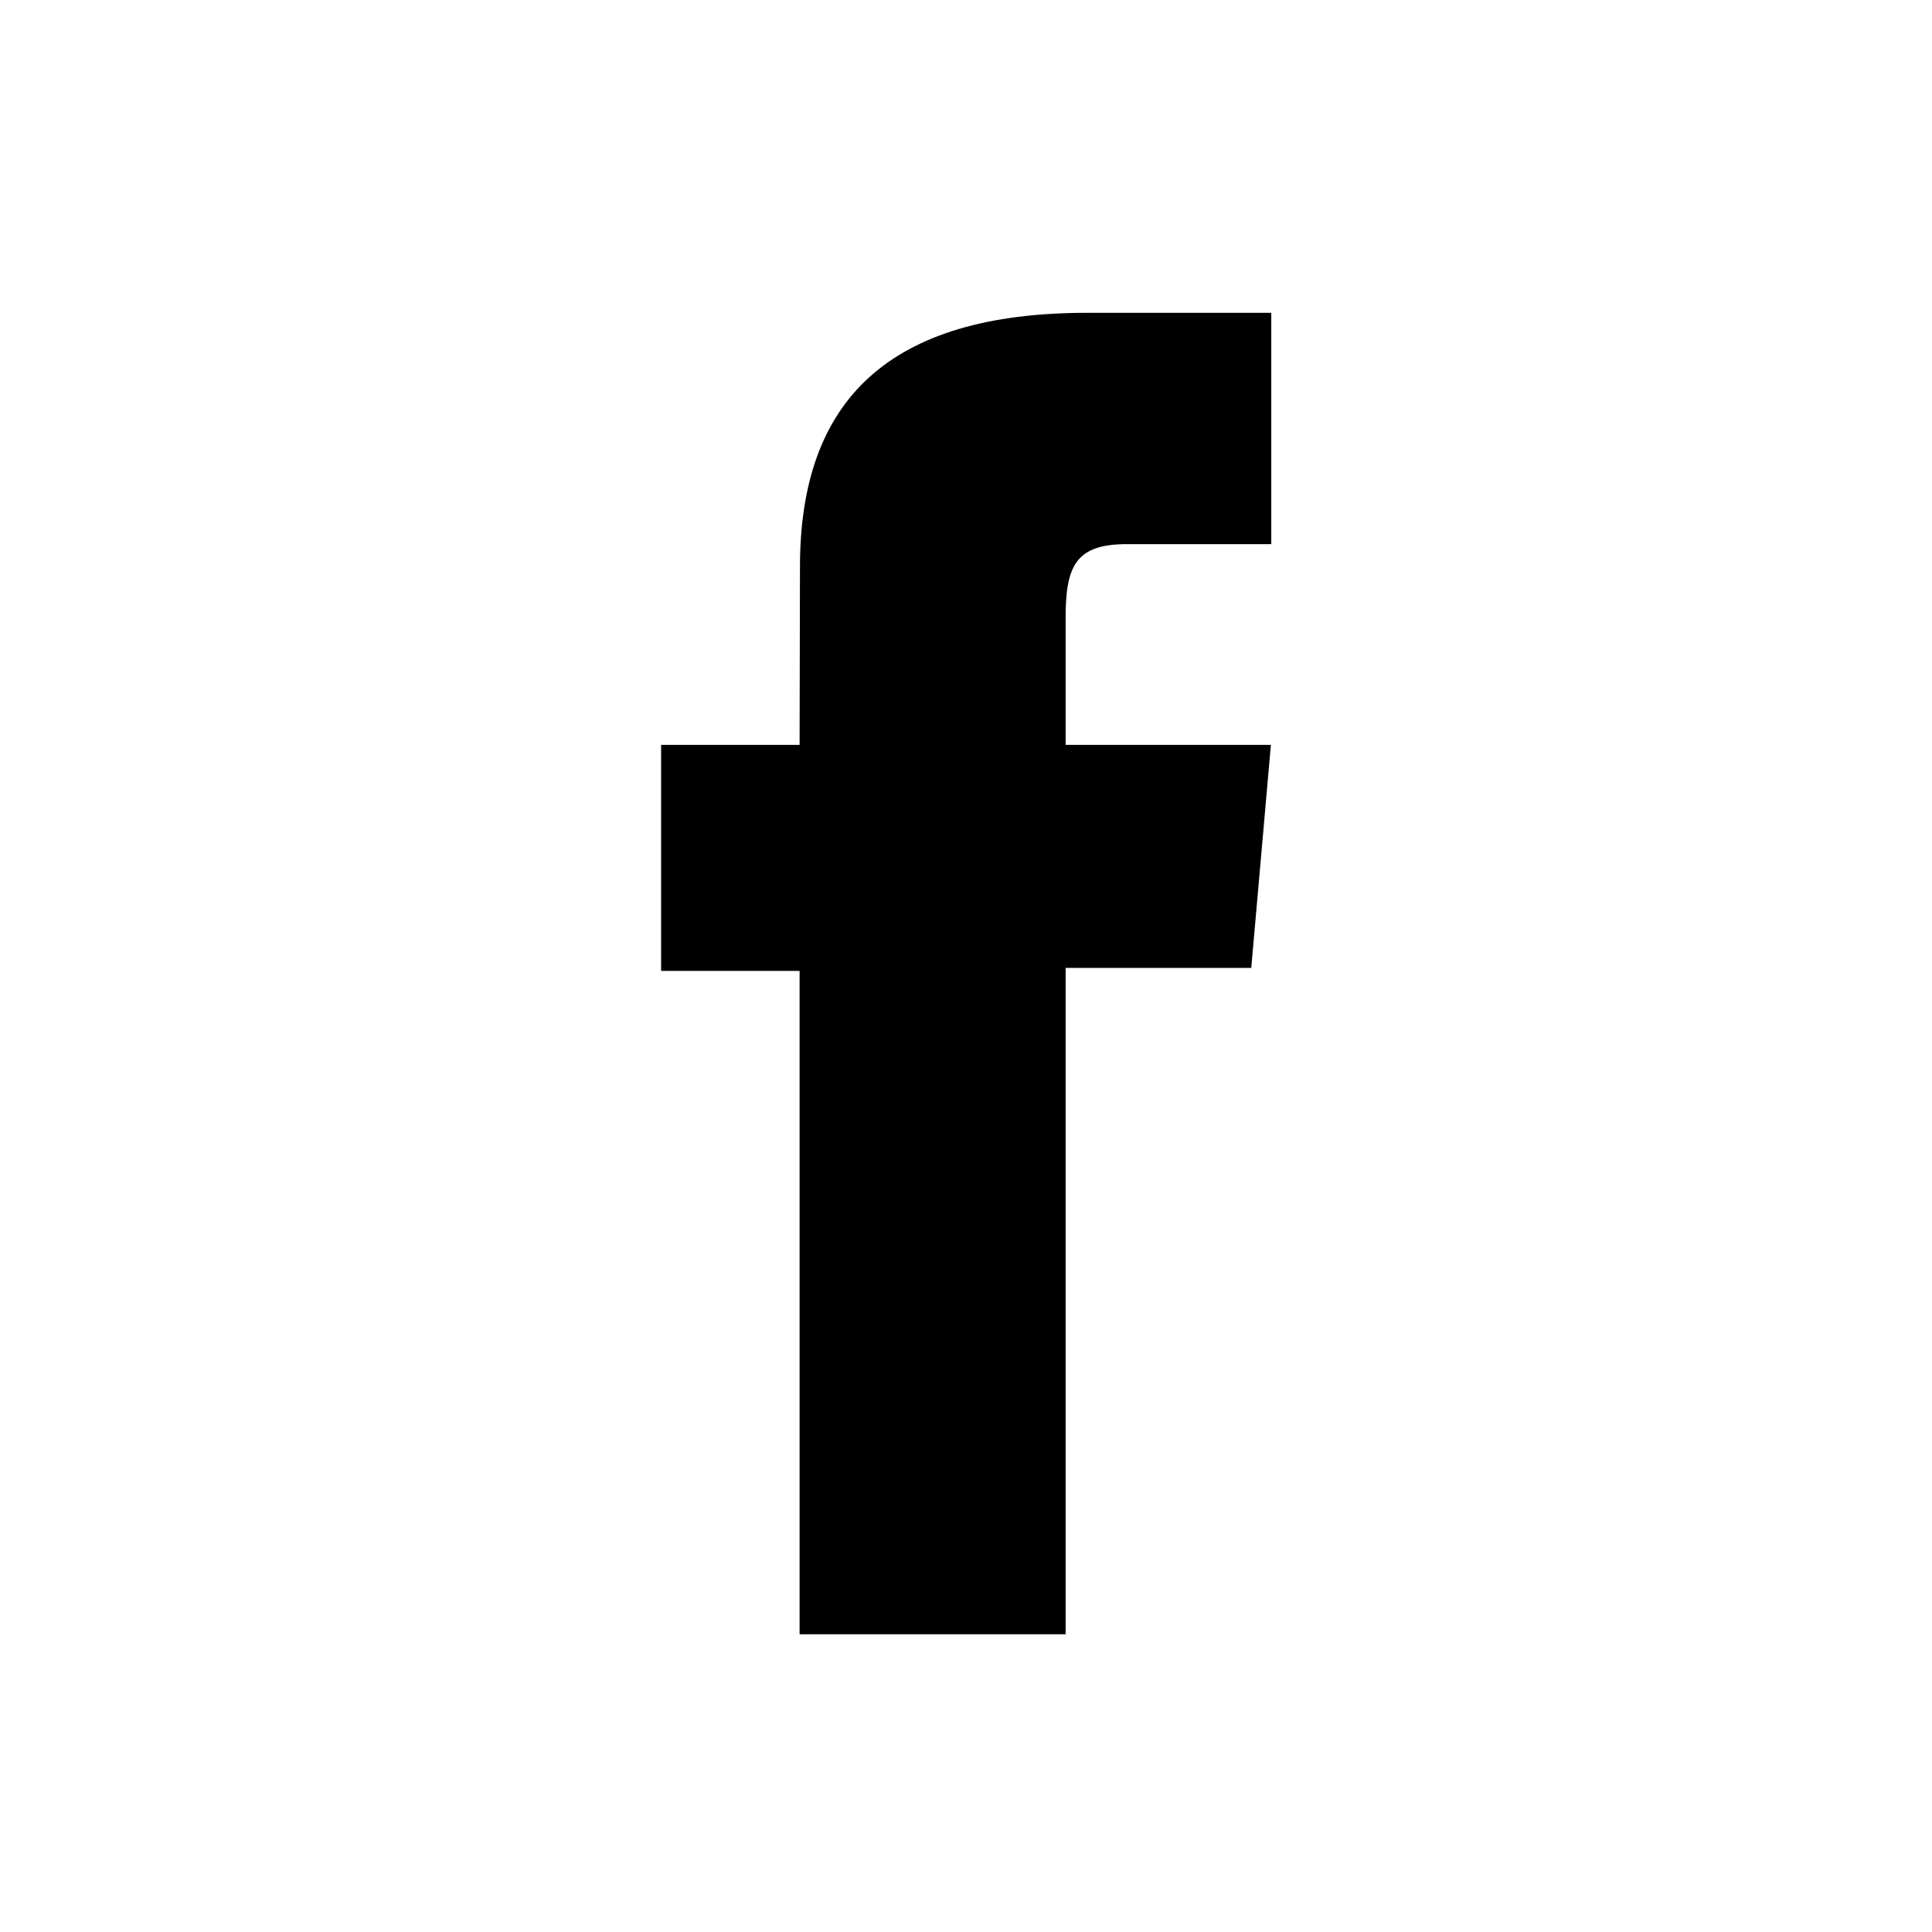
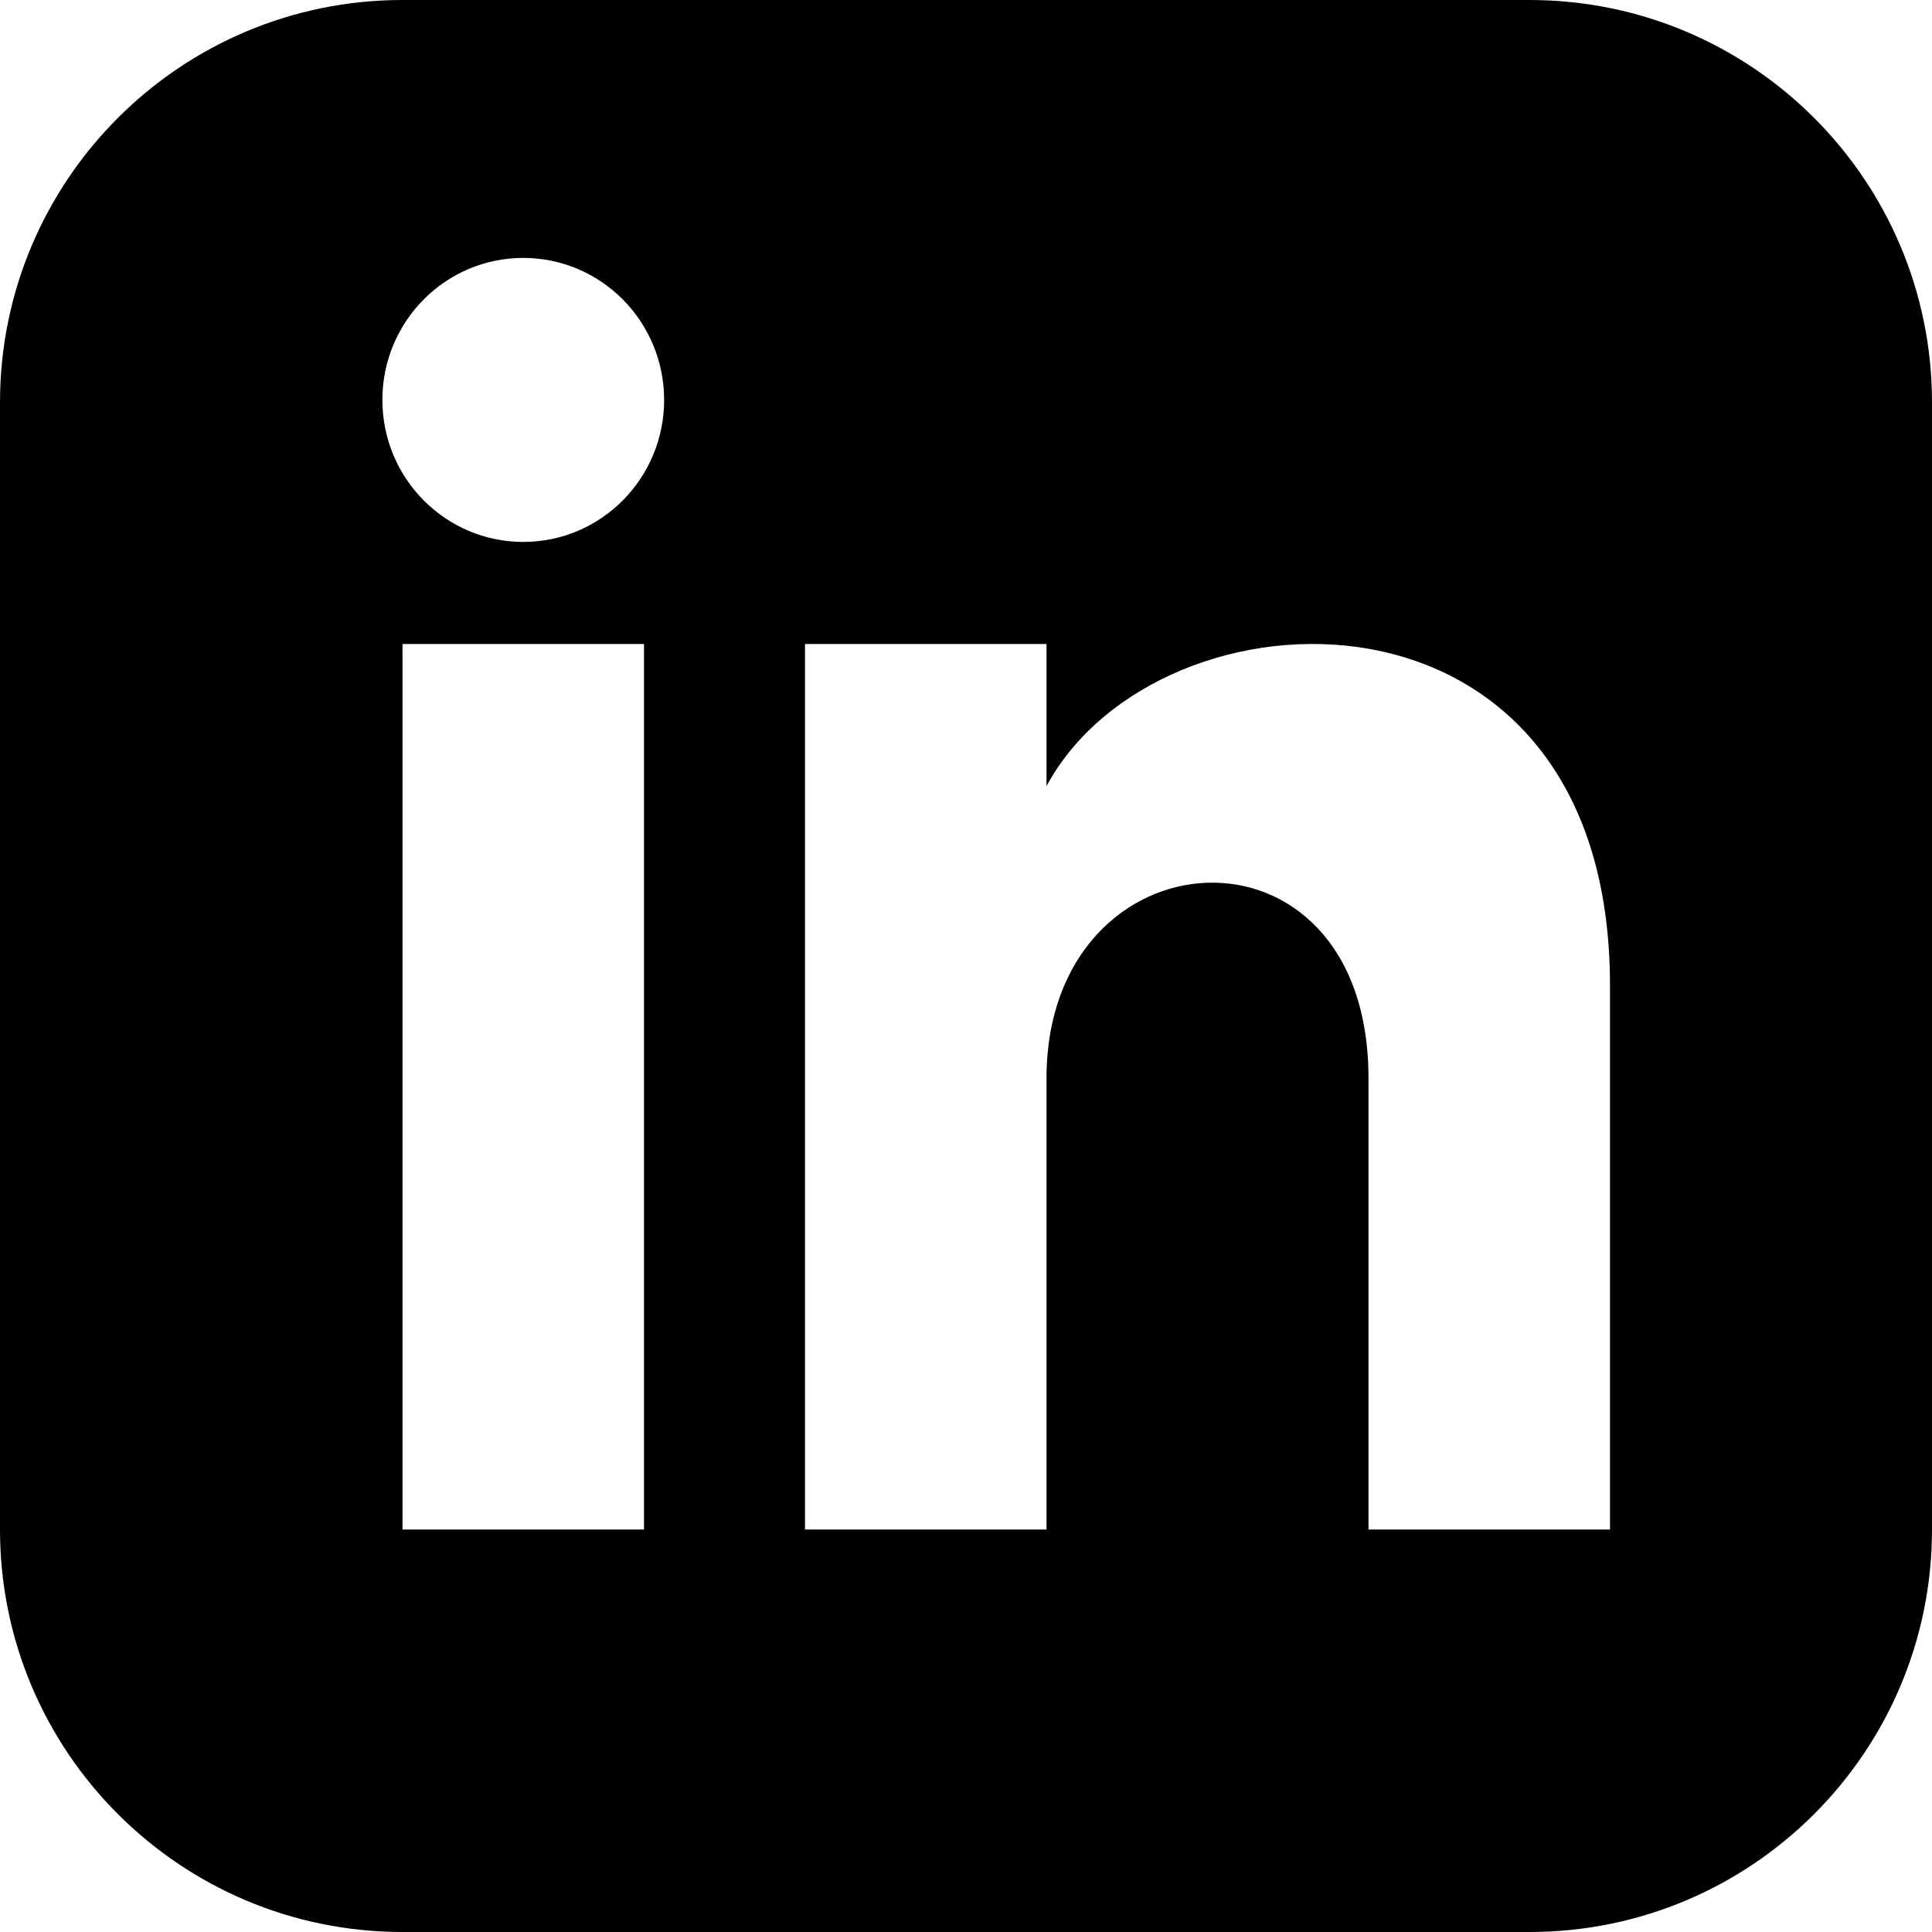
- <svg xmlns="http://www.w3.org/2000/svg" viewBox="0 0 512 512">
-   <path d="M211.9 197.4h-36.7v59.9h36.7V433.1h70.5V256.5h49.2l5.2-59.1h-54.4c0 0 0-22.1 0-33.7 0-13.9 2.8-19.5 16.3-19.5 10.9 0 38.2 0 38.2 0V82.9c0 0-40.2 0-48.8 0 -52.5 0-76.1 23.1-76.1 67.3C211.9 188.8 211.9 197.4 211.9 197.4z" />
+ <svg xmlns="http://www.w3.org/2000/svg" width="24" height="24" viewBox="0 0 24 24">
+   <path d="M19 0h-14c-2.761 0-5 2.239-5 5v14c0 2.761 2.239 5 5 5h14c2.762 0 5-2.239 5-5v-14c0-2.761-2.238-5-5-5zm-11 19h-3v-11h3v11zm-1.5-12.268c-.966 0-1.75-.79-1.75-1.764s.784-1.764 1.75-1.764 1.75.79 1.75 1.764-.783 1.764-1.75 1.764zm13.5 12.268h-3v-5.604c0-3.368-4-3.113-4 0v5.604h-3v-11h3v1.765c1.396-2.586 7-2.777 7 2.476v6.759z" />
</svg>
